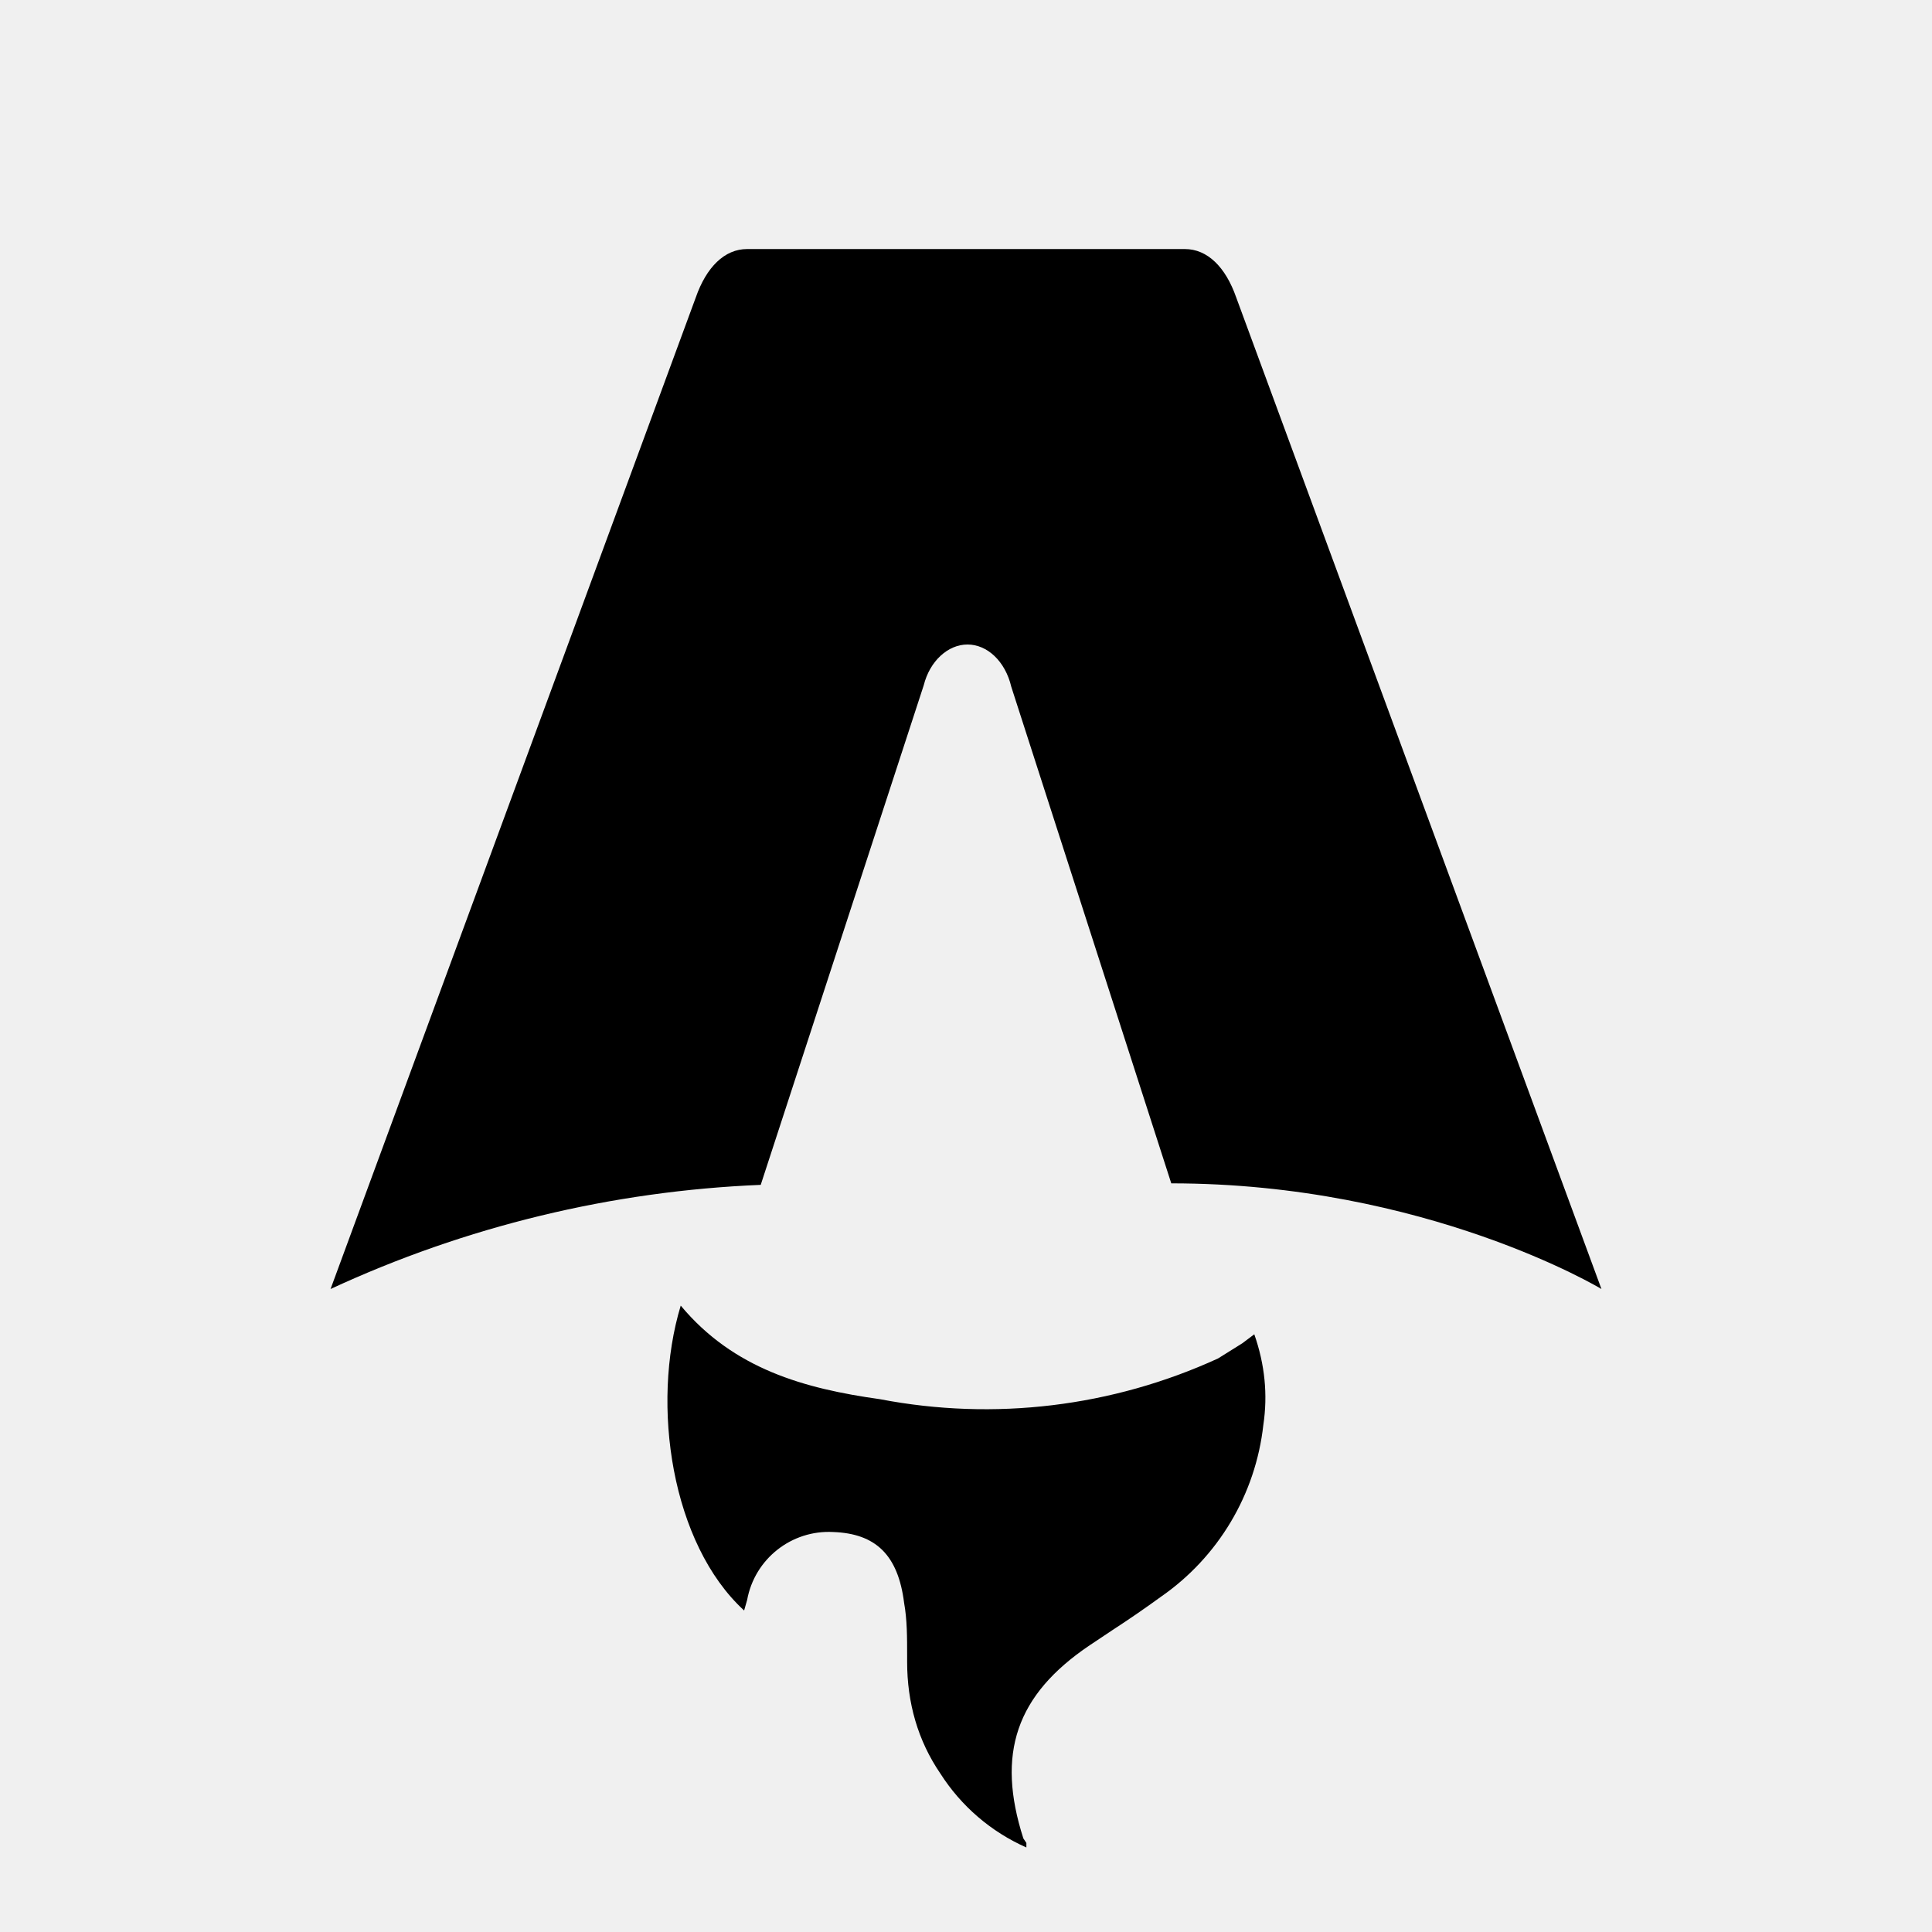
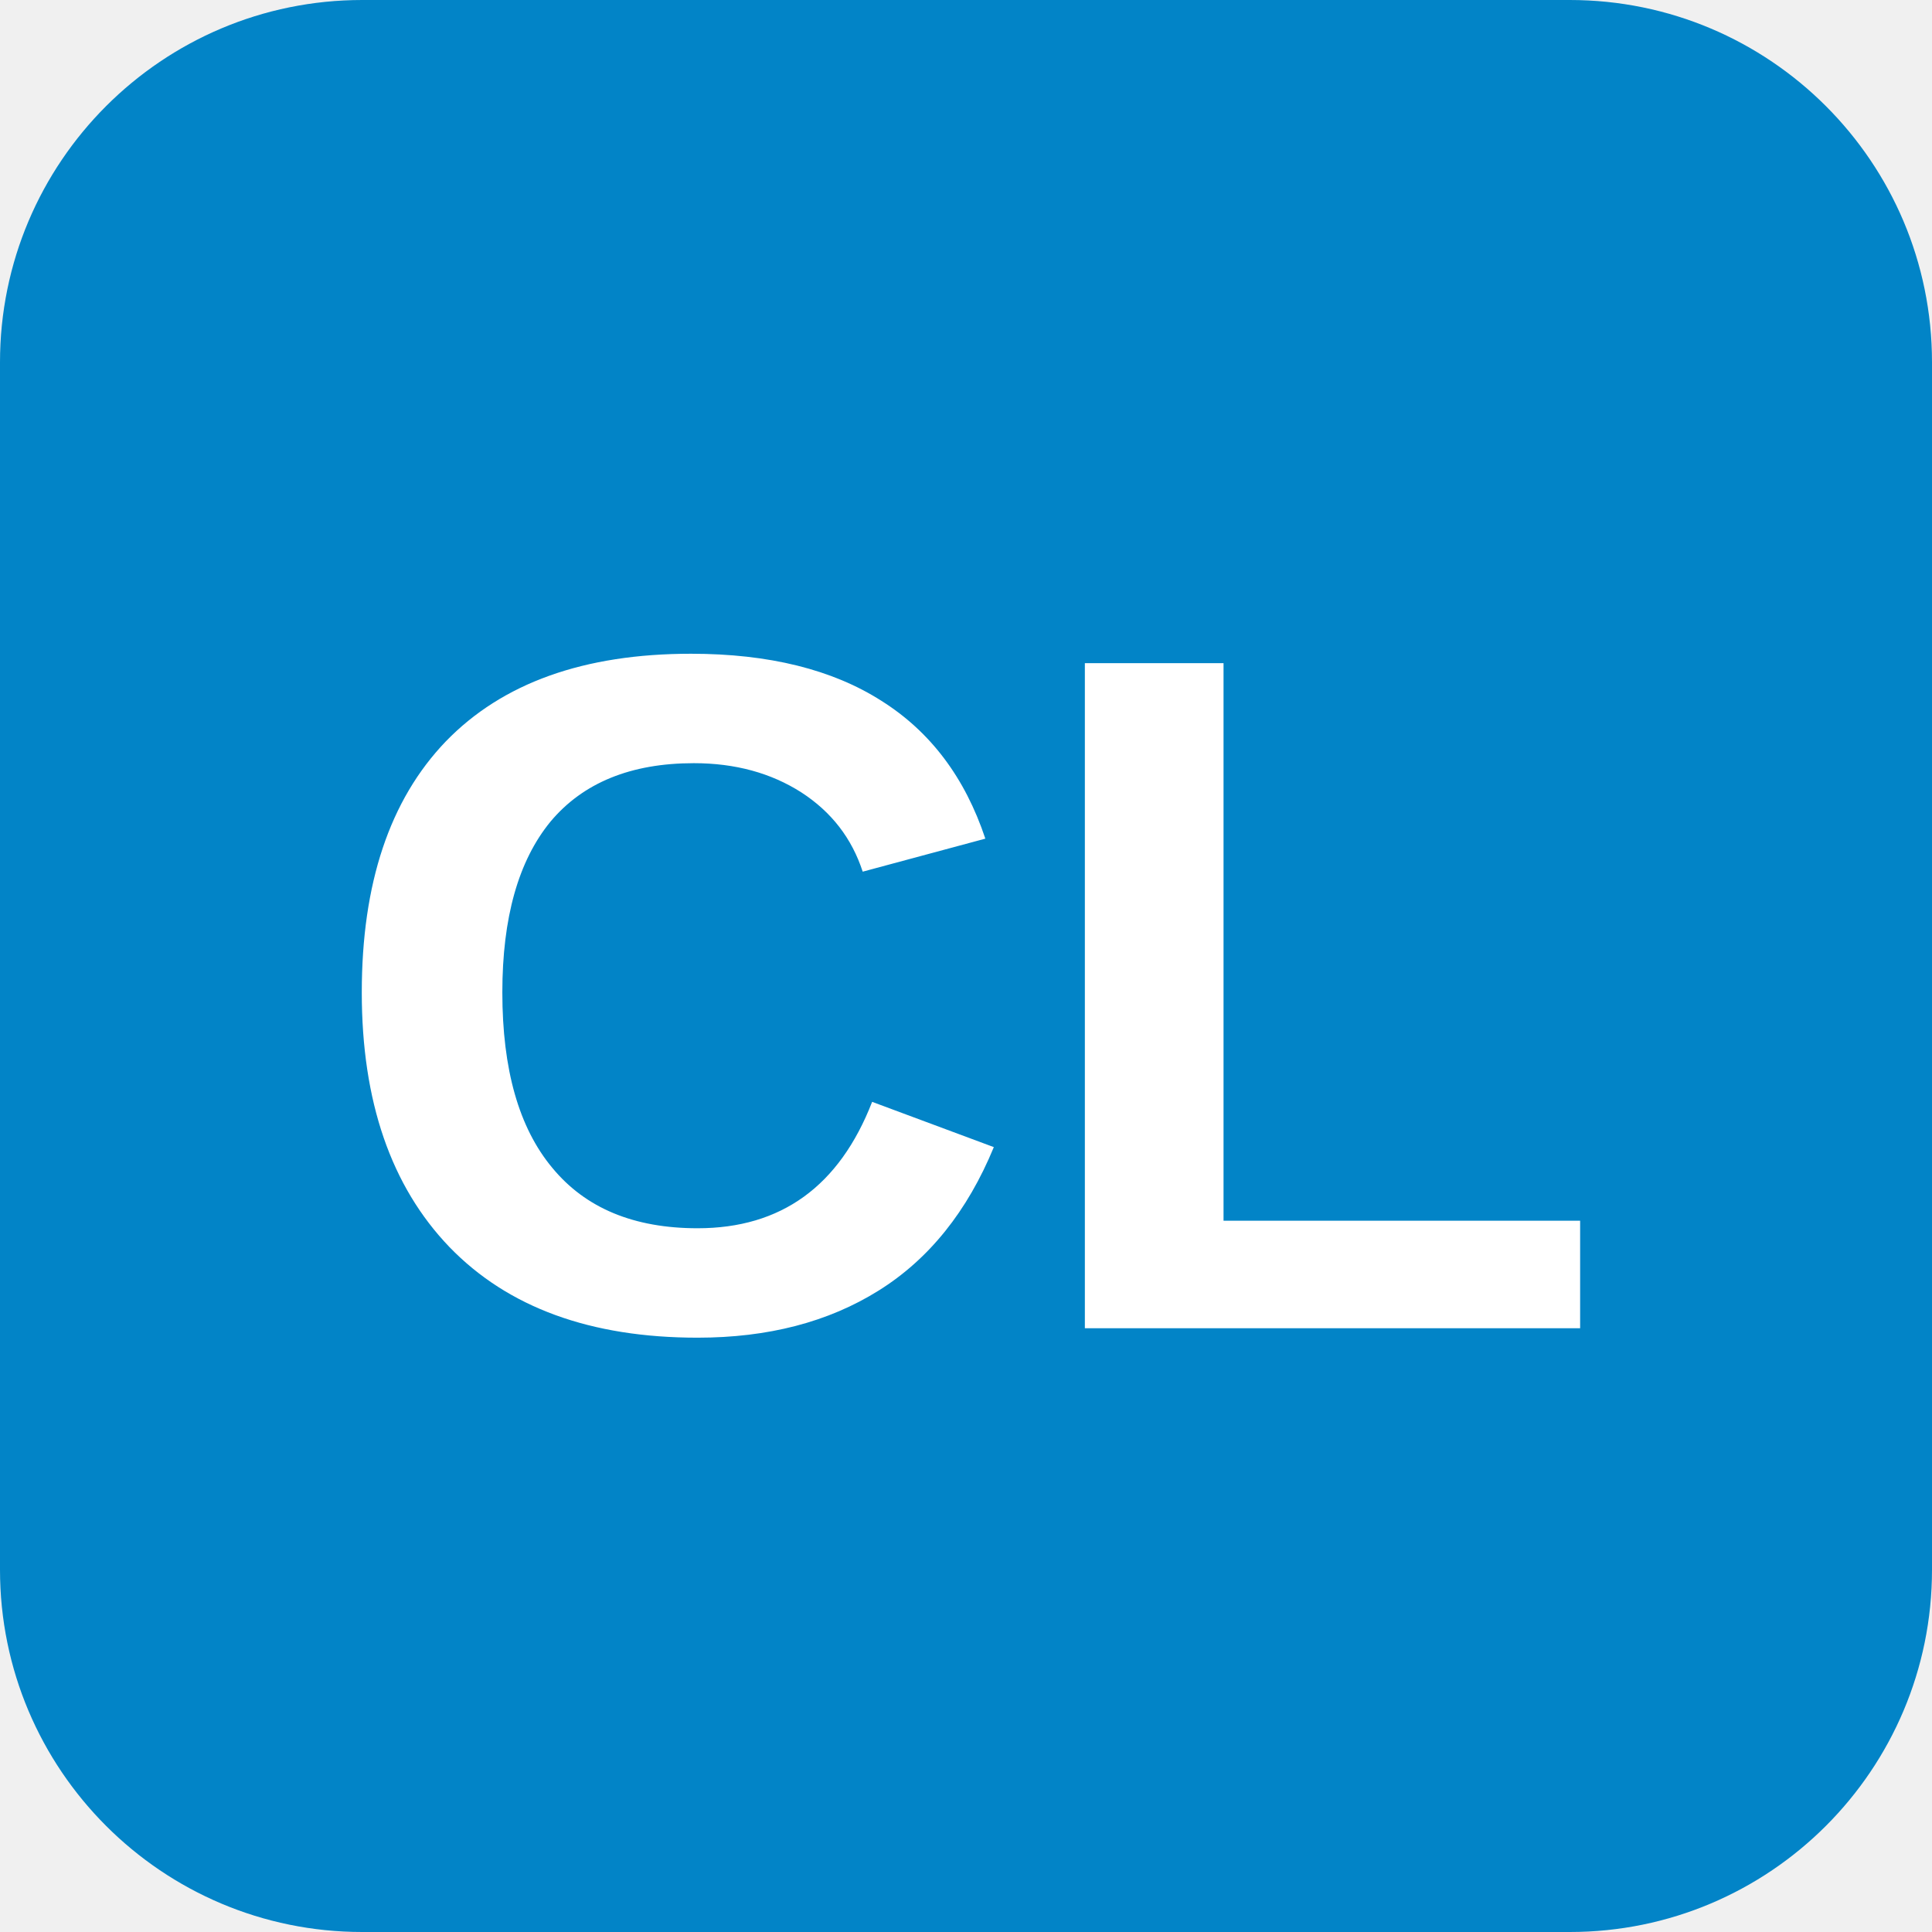
- <svg xmlns="http://www.w3.org/2000/svg" fill="none" viewBox="0 0 128 128">
-   <path d="M50.4 78.5a75.1 75.1 0 0 0-28.5 6.9l24.2-65.7c.7-2 1.9-3.2 3.4-3.2h29c1.5 0 2.7 1.2 3.4 3.2l24.2 65.7s-11.6-7-28.5-7L67 45.5c-.4-1.7-1.6-2.8-2.9-2.8-1.3 0-2.5 1.1-2.9 2.7L50.4 78.5Zm-1.1 28.2Zm-4.2-20.2c-2 6.6-.6 15.8 4.2 20.2a17.5 17.5 0 0 1 .2-.7 5.5 5.5 0 0 1 5.7-4.5c2.8.1 4.3 1.5 4.7 4.7.2 1.1.2 2.3.2 3.5v.4c0 2.7.7 5.2 2.2 7.4a13 13 0 0 0 5.7 4.9v-.3l-.2-.3c-1.8-5.6-.5-9.5 4.4-12.8l1.5-1a73 73 0 0 0 3.2-2.2 16 16 0 0 0 6.8-11.4c.3-2 .1-4-.6-6l-.8.6-1.6 1a37 37 0 0 1-22.4 2.7c-5-.7-9.7-2-13.2-6.2Z" />
-   <style>
-         path { fill: #000; }
-         @media (prefers-color-scheme: dark) {
-             path { fill: #FFF; }
-         }
-     </style>
+ <svg xmlns="http://www.w3.org/2000/svg" viewBox="0 0 32 32">
+   <rect width="32" height="32" rx="6" fill="#0284C7" />
+   <text x="16" y="22" font-family="Arial, sans-serif" font-size="16" font-weight="bold" fill="white" text-anchor="middle">CL</text>
</svg>
